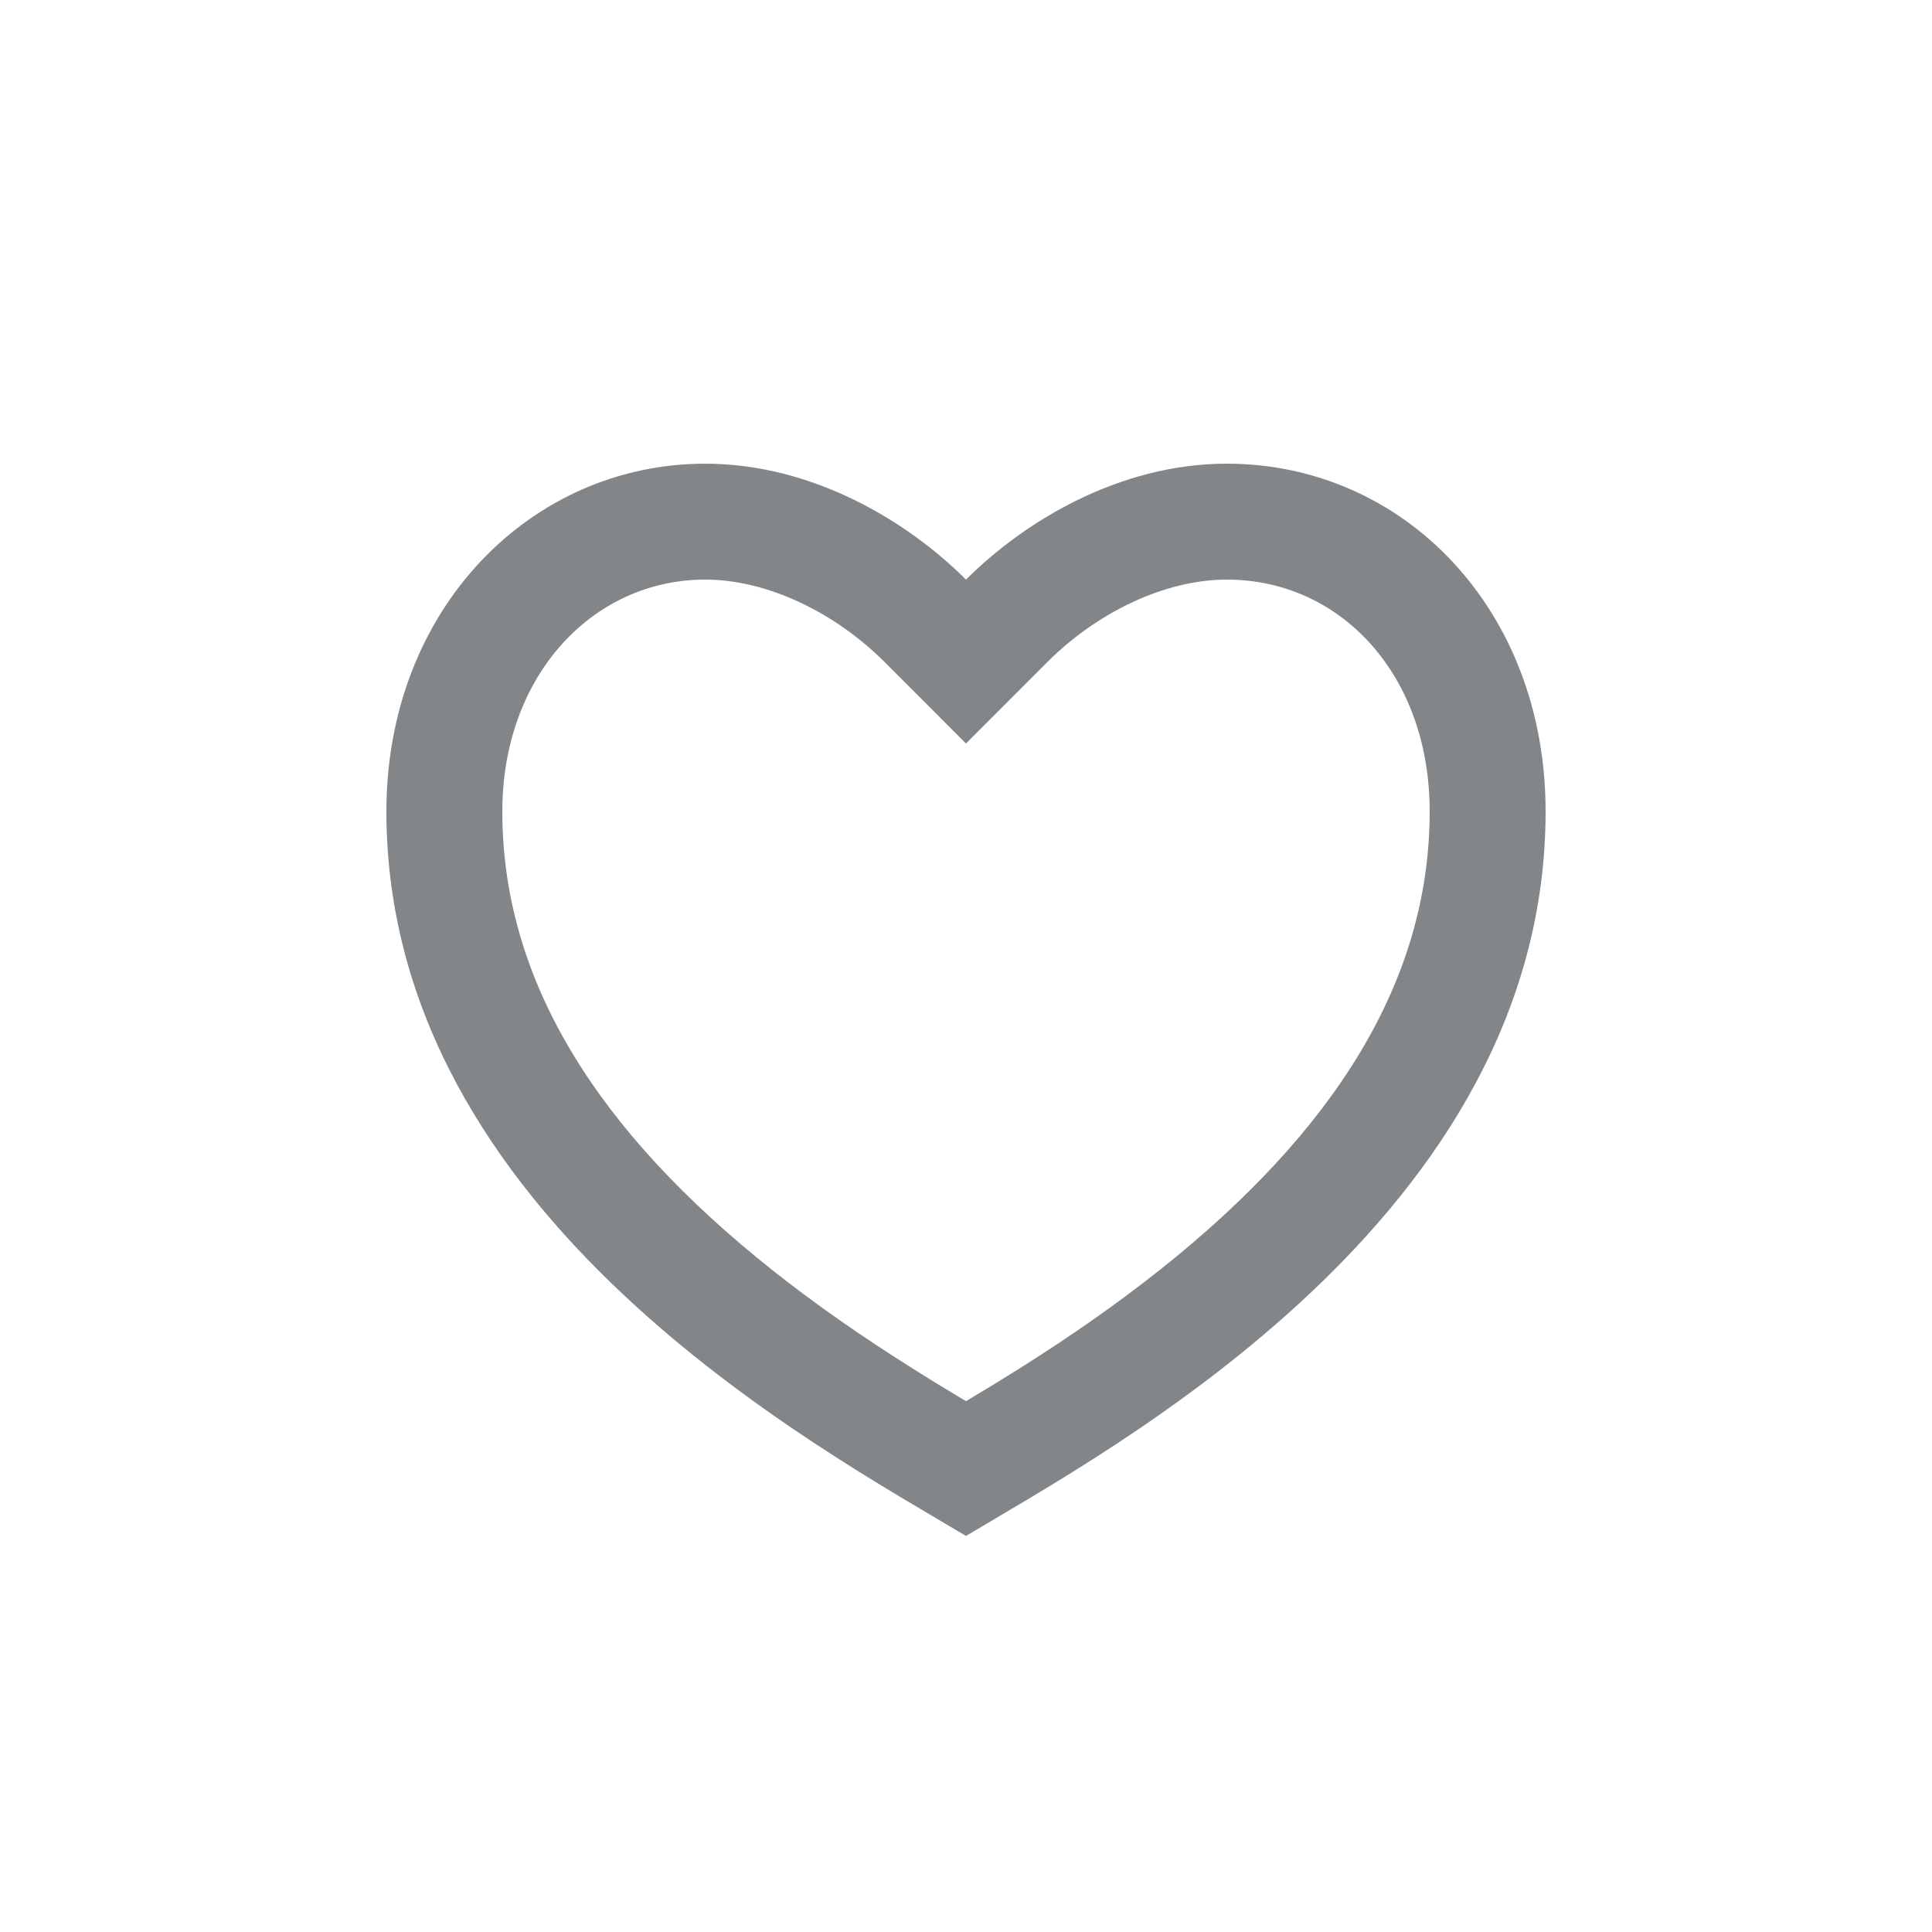
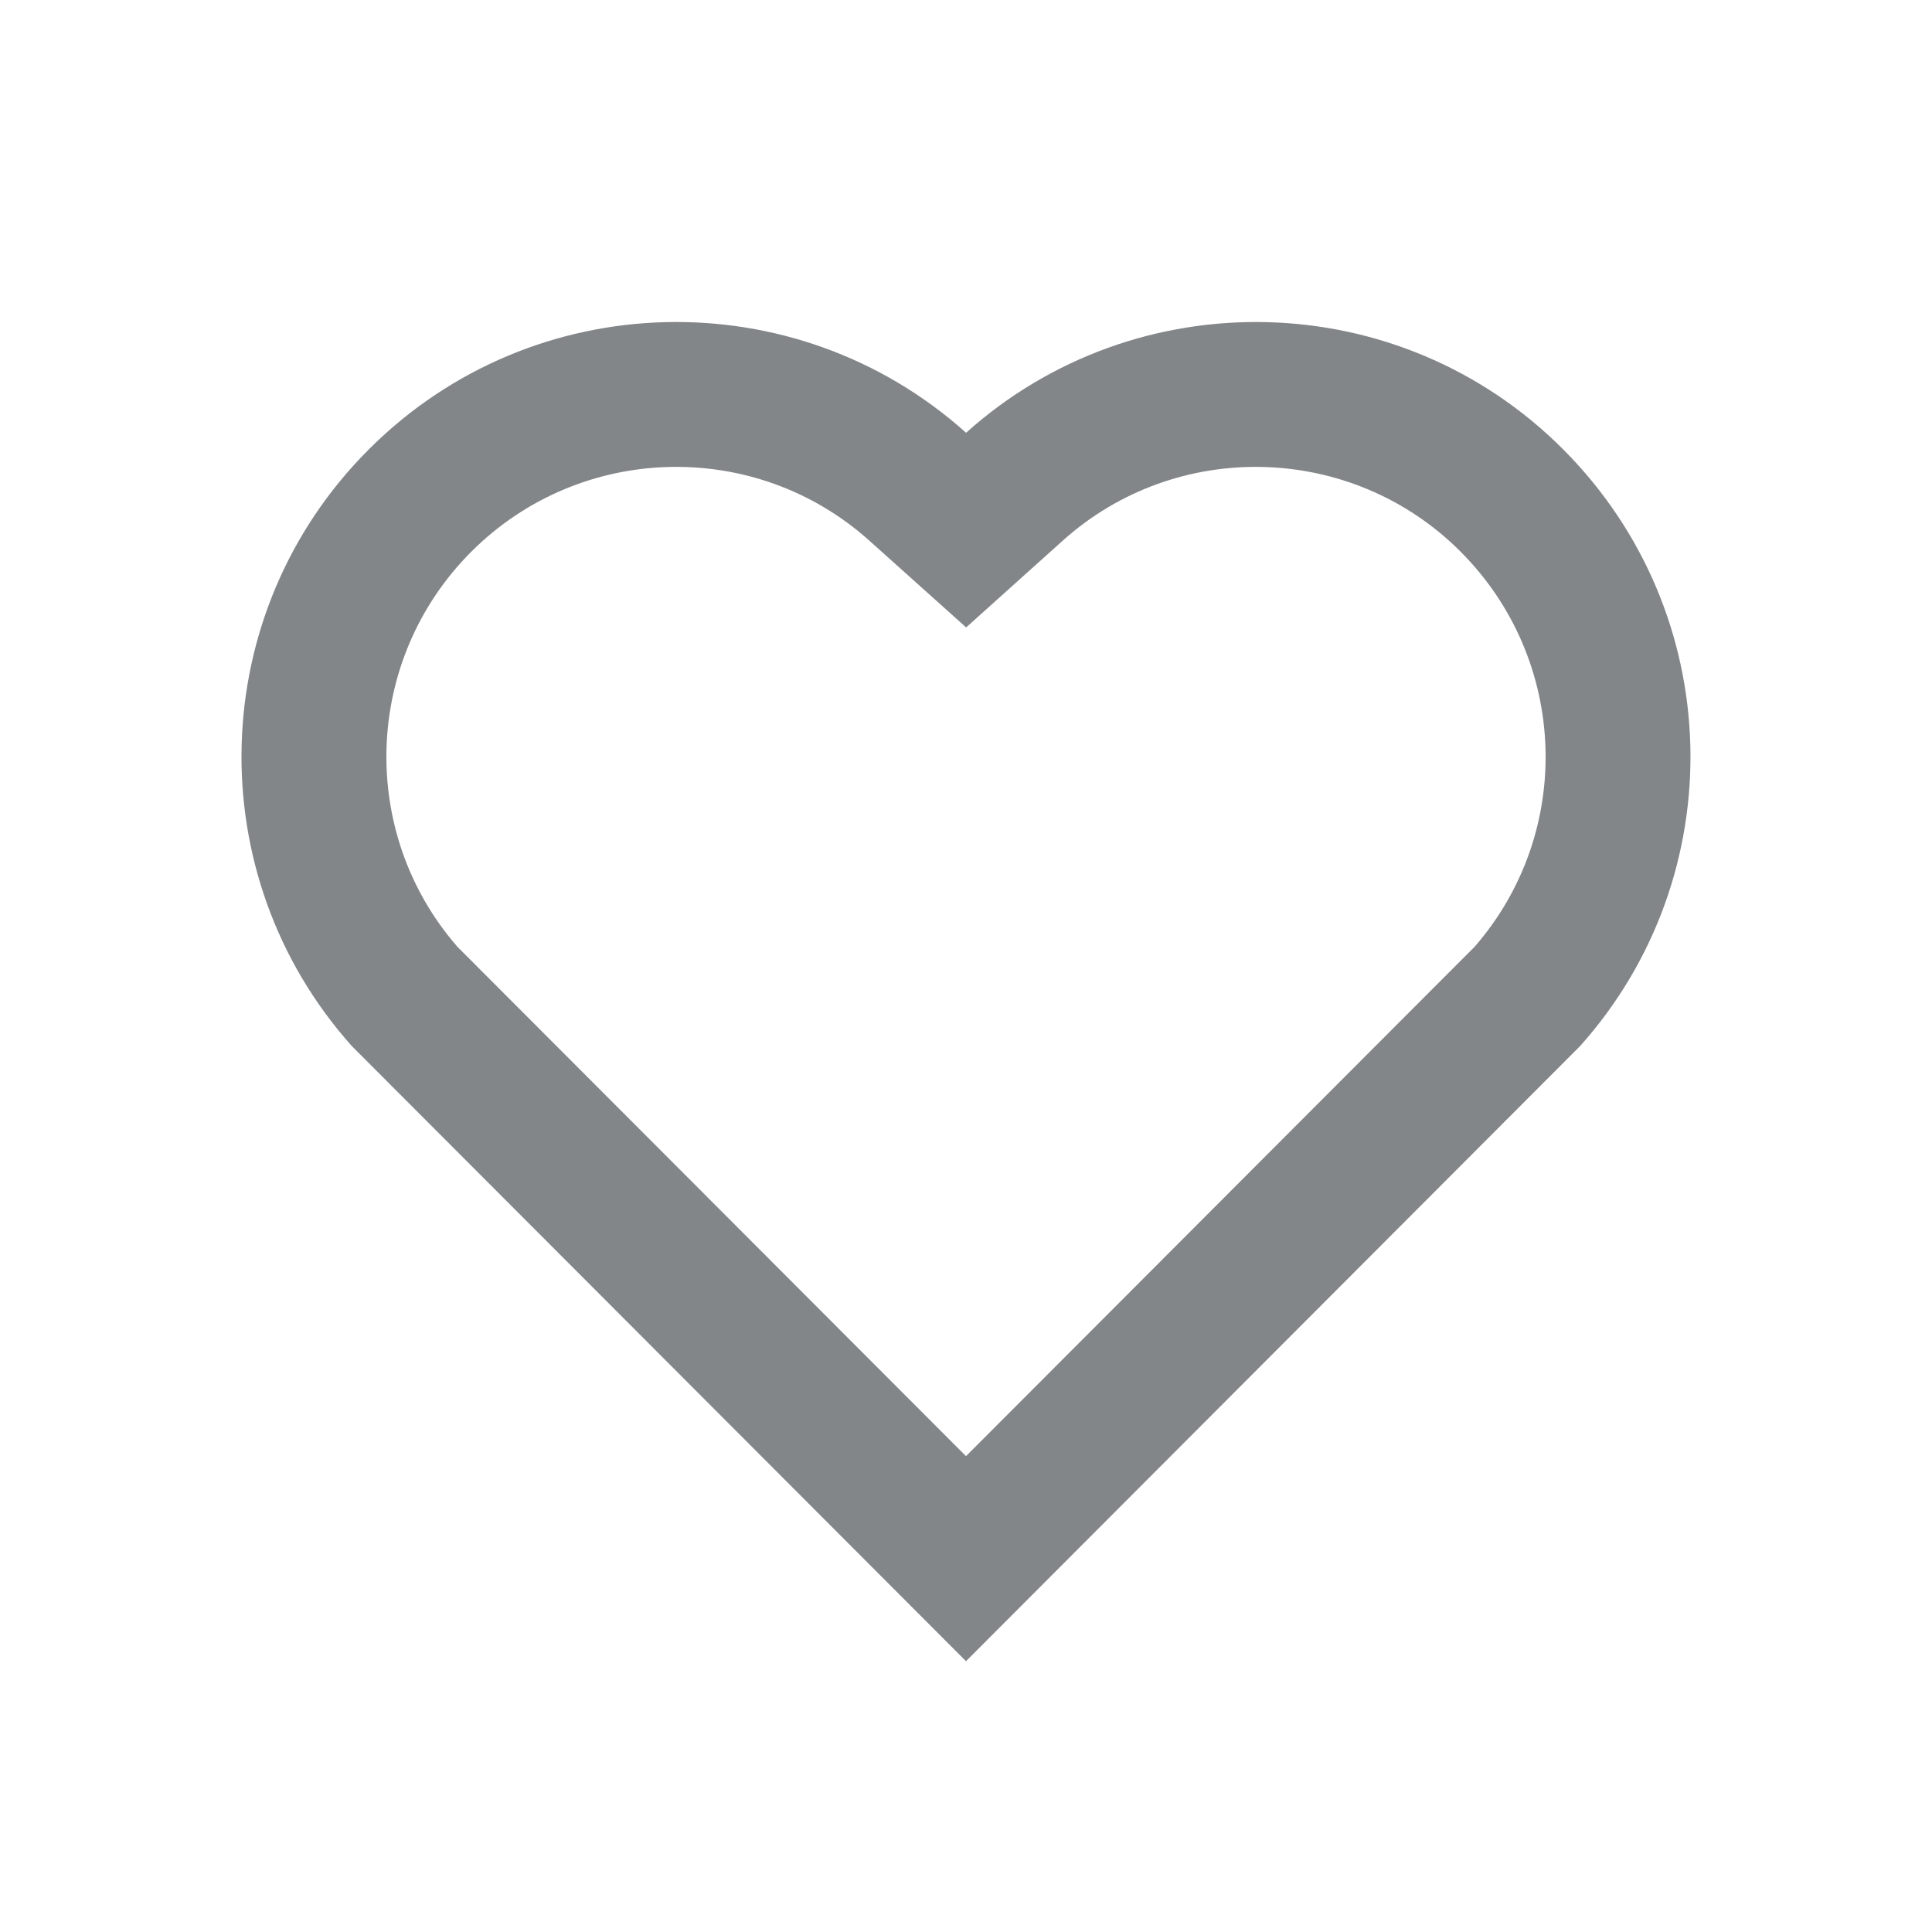
- <svg xmlns="http://www.w3.org/2000/svg" width="25" height="25" viewBox="0 0 25 25" fill="none">
-   <path d="M15.875 6C18.154 6 20 7.875 20 10.5C20 15.75 14.375 18.75 12.5 19.875C10.625 18.75 5 15.75 5 10.5C5 7.875 6.875 6 9.125 6C10.52 6 11.75 6.75 12.5 7.5C13.25 6.75 14.48 6 15.875 6ZM13.2 17.703C13.861 17.286 14.457 16.871 15.015 16.427C17.251 14.65 18.5 12.707 18.5 10.5C18.5 8.73 17.347 7.5 15.875 7.5C15.068 7.5 14.195 7.928 13.56 8.56L12.5 9.621L11.44 8.56C10.805 7.928 9.932 7.5 9.125 7.5C7.67 7.5 6.5 8.742 6.5 10.5C6.5 12.708 7.75 14.65 9.984 16.427C10.543 16.871 11.139 17.286 11.8 17.702C12.024 17.844 12.246 17.98 12.5 18.131C12.754 17.98 12.976 17.844 13.2 17.703Z" fill="#828689" />
+ <svg xmlns="http://www.w3.org/2000/svg" width="24" height="24" viewBox="0 0 24 24" fill="none">
+   <path d="M12.001 5.376C14.115 3.478 17.382 3.541 19.418 5.582C21.454 7.622 21.524 10.873 19.63 12.993L12 20.636L4.369 12.993C2.475 10.873 2.546 7.617 4.582 5.582C6.619 3.544 9.881 3.475 12.001 5.376ZM18.144 6.853C16.795 5.501 14.617 5.446 13.203 6.715L12.002 7.794L10.799 6.716C9.382 5.445 7.207 5.501 5.854 6.854C4.514 8.195 4.446 10.342 5.682 11.761L12 18.089L18.318 11.761C19.554 10.342 19.487 8.199 18.144 6.853Z" fill="#828689" />
</svg>
